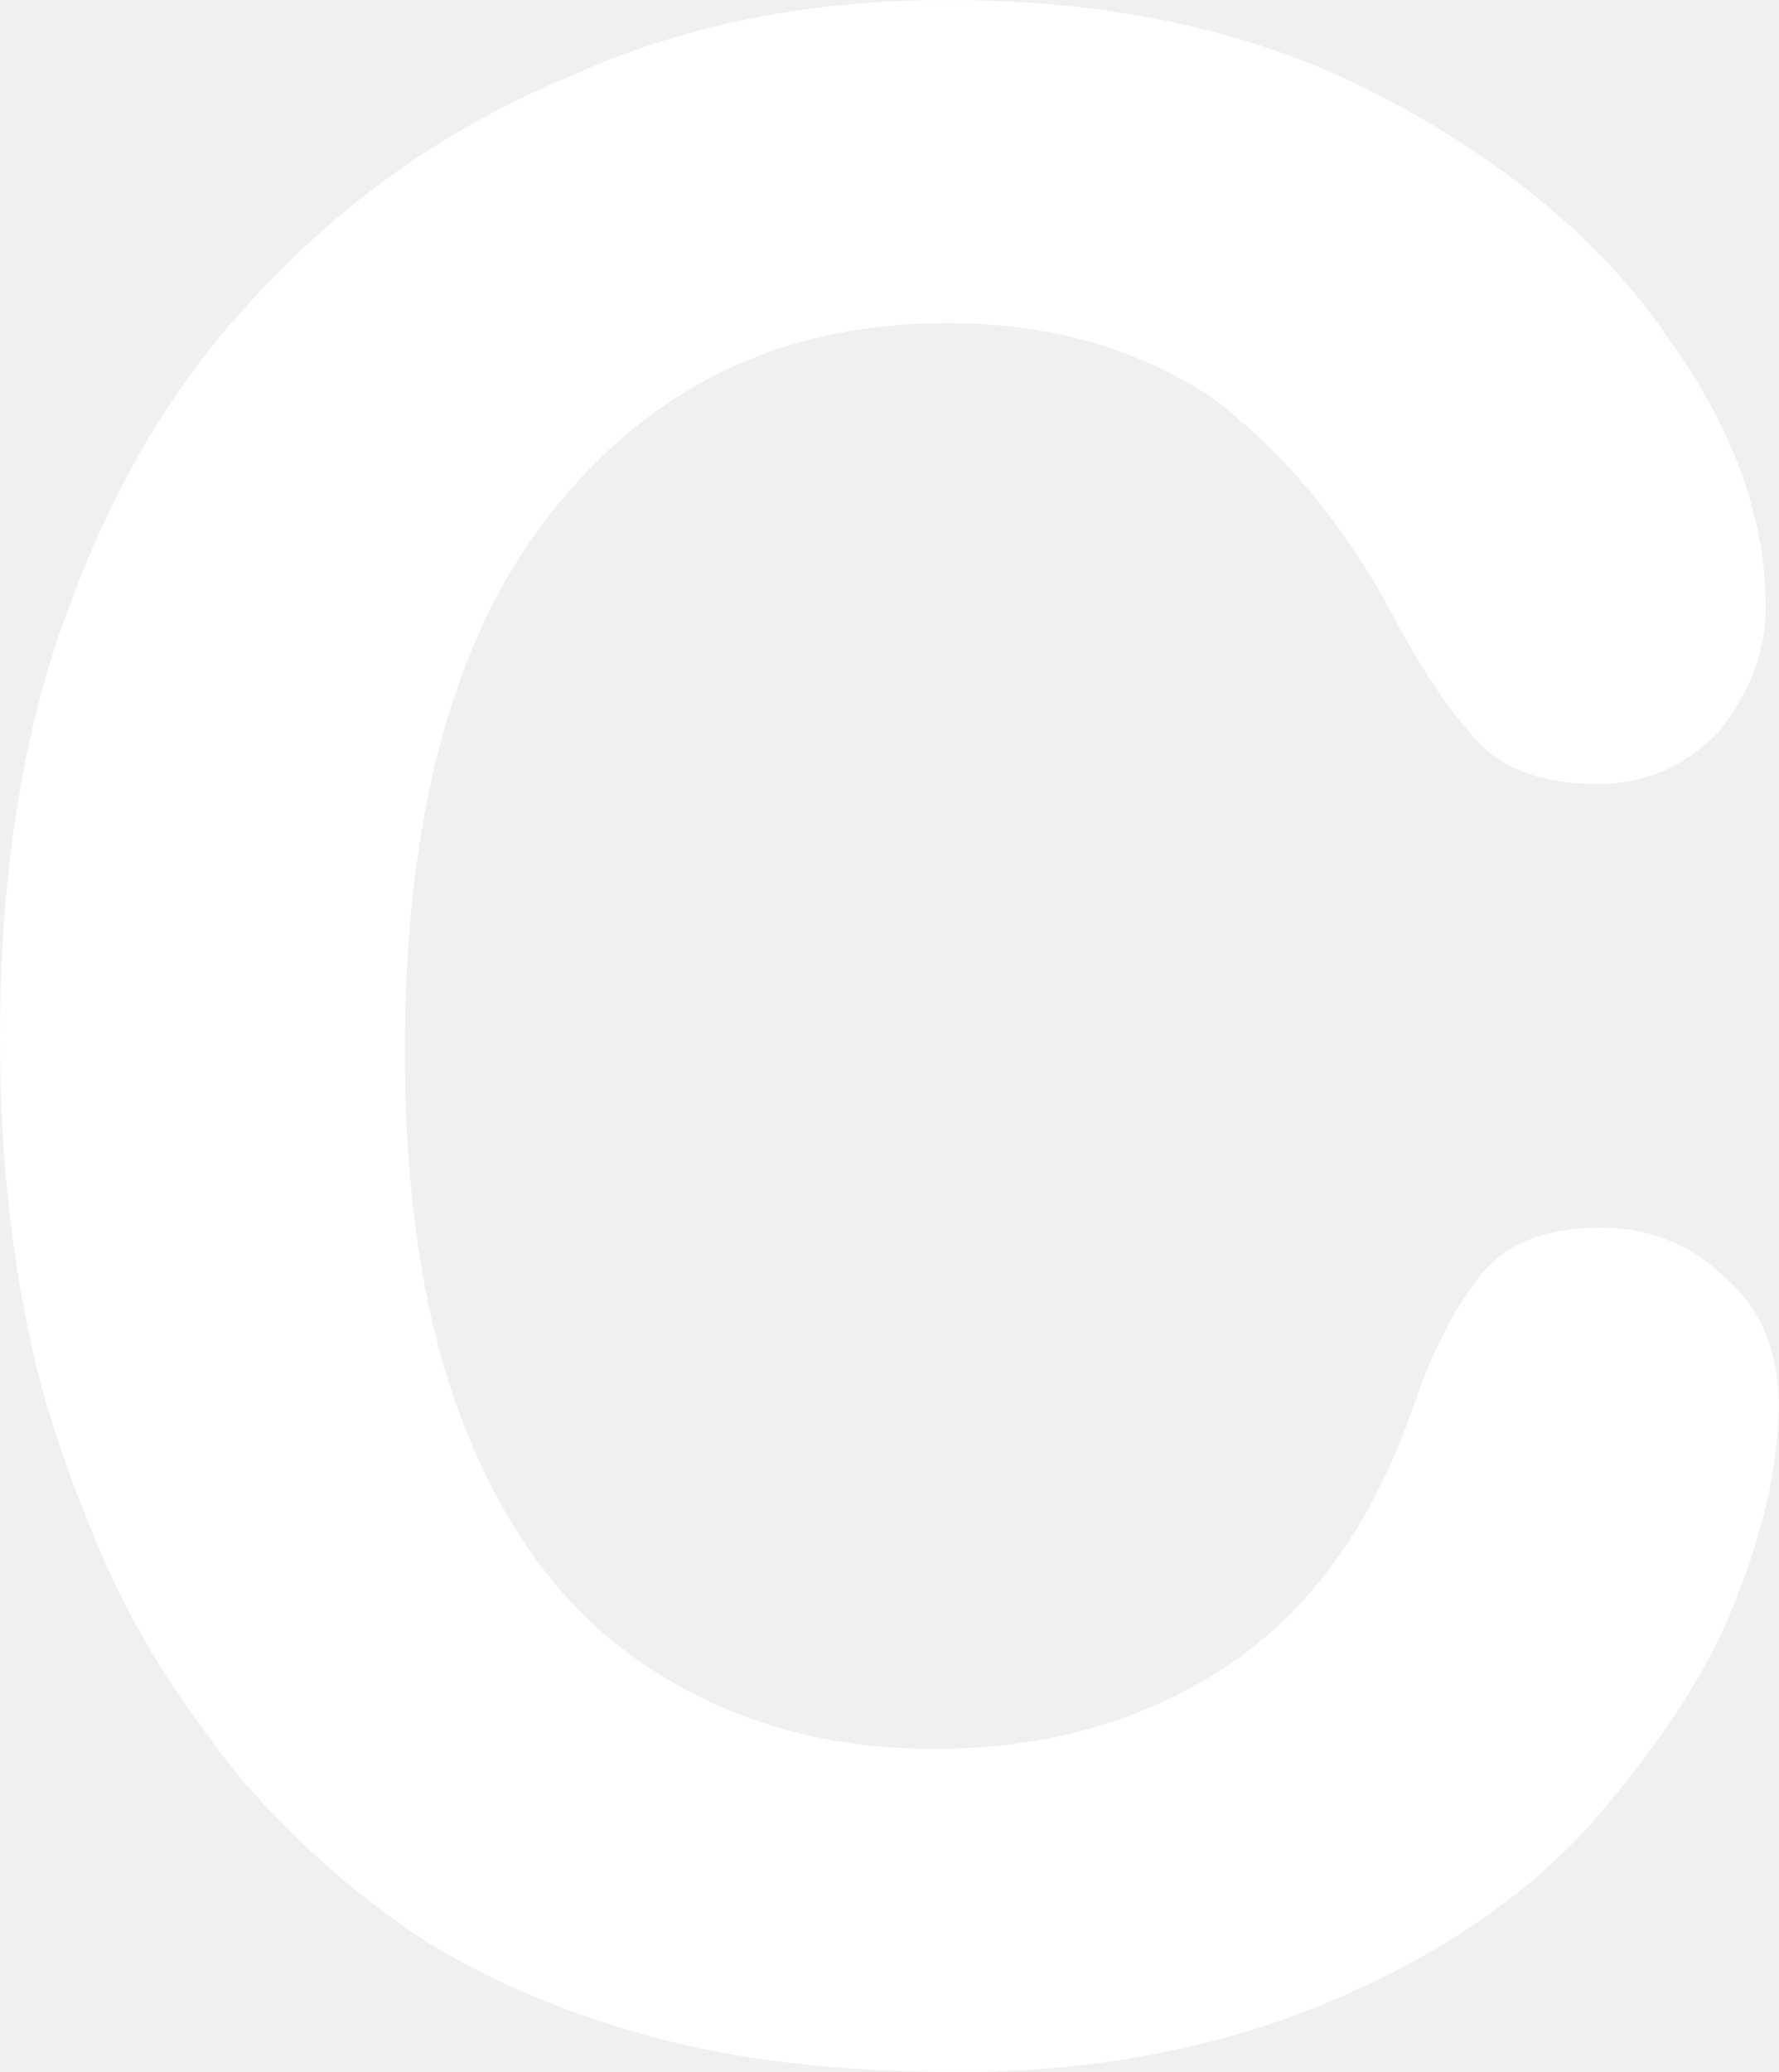
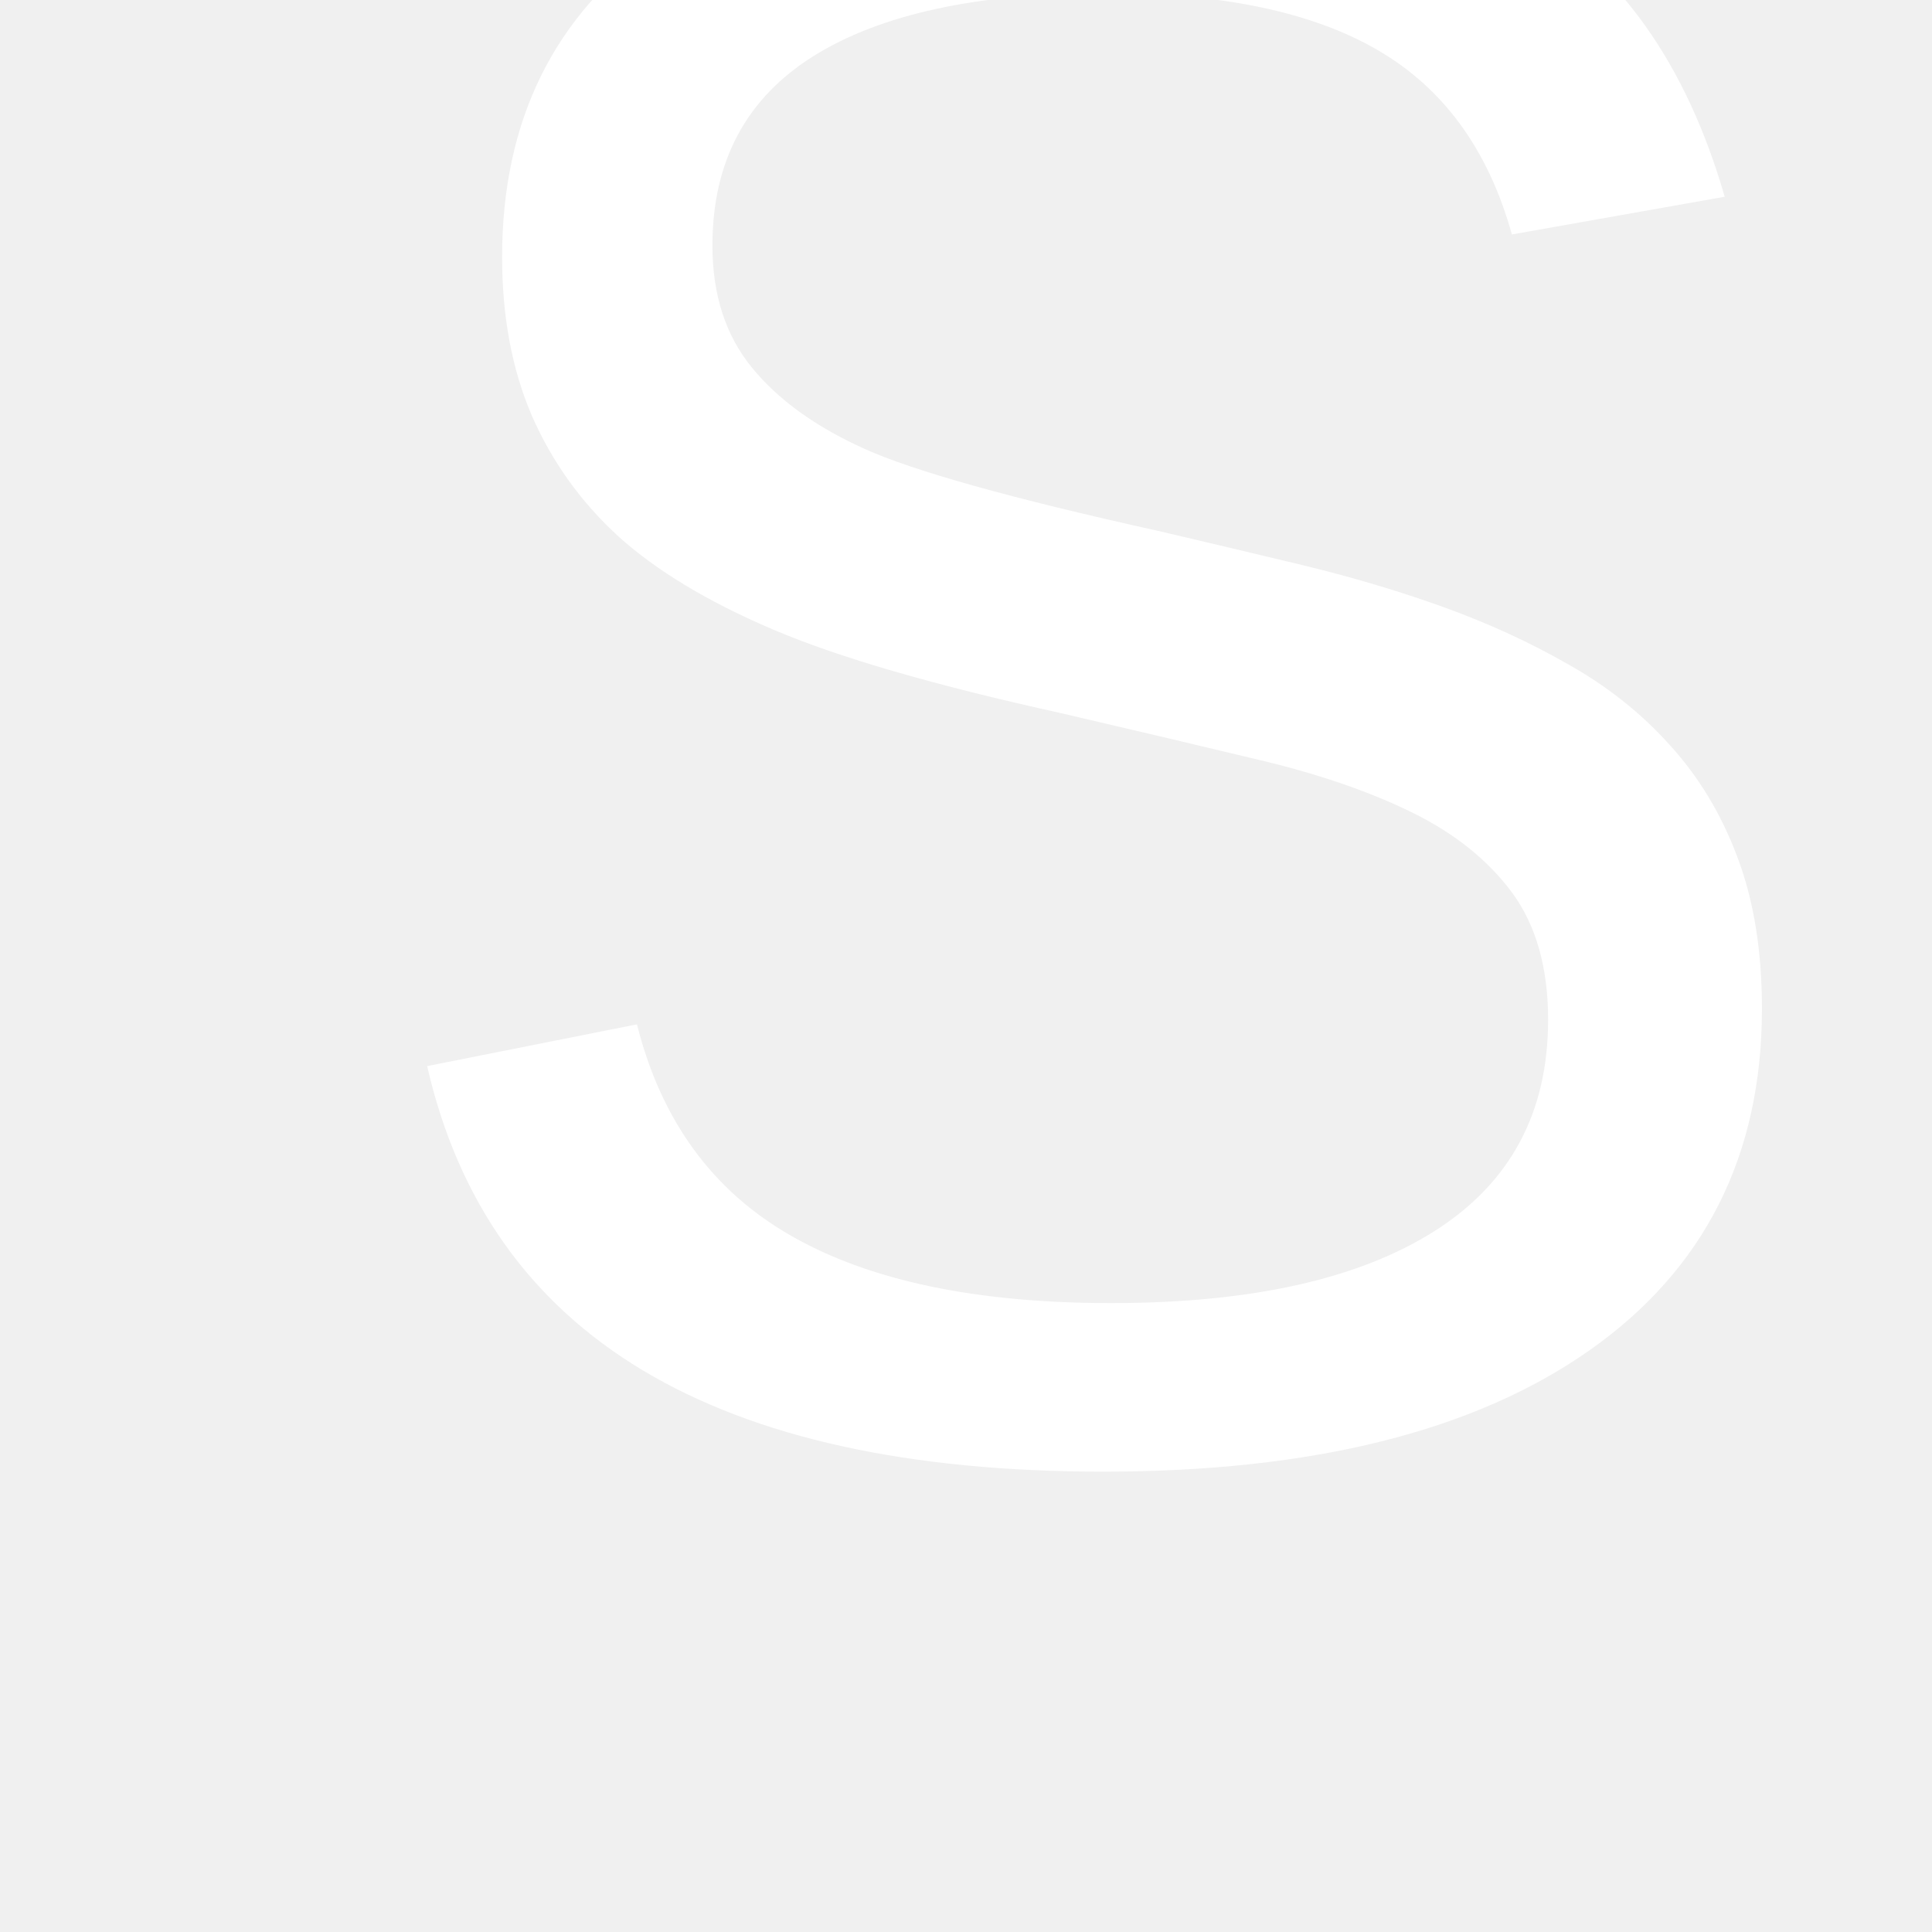
- <svg xmlns="http://www.w3.org/2000/svg" version="1.1" id="Layer_1" x="0px" y="0px" viewBox="0 0 41.3 48.1" style="enable-background:new 0 0 41.3 48.1;" xml:space="preserve">
+ <svg xmlns="http://www.w3.org/2000/svg" version="1.1" id="Layer_1" x="0px" y="0px" viewBox="0 0 60 60" style="enable-background:new 0 0 60 60;" xml:space="preserve">
  <style type="text/css">
- 	.st0{fill:#FFFFFF;}
- </style>
-   <path class="st0" d="M41.3,32.6c0,1.5-0.4,3.1-1.1,4.8c-0.7,1.7-1.9,3.4-3.4,5.1c-1.6,1.7-3.6,3-6,4s-5.3,1.6-8.5,1.6  c-2.4,0-4.7-0.2-6.7-0.7s-3.8-1.2-5.5-2.2c-1.6-1-3.1-2.3-4.5-3.9c-1.2-1.5-2.3-3.1-3.1-4.9S1,32.7,0.6,30.6c-0.4-2-0.6-4.2-0.6-6.5  c0-3.7,0.5-7.1,1.6-10c1.1-3,2.6-5.5,4.7-7.6c2-2.1,4.4-3.7,7.1-4.8C16.1,0.5,19,0,22,0c3.8,0,7.1,0.7,10,2.2s5.2,3.4,6.7,5.6  c1.6,2.2,2.3,4.3,2.3,6.3c0,1.1-0.4,2-1.1,2.9c-0.8,0.8-1.7,1.2-2.8,1.2c-1.2,0-2.1-0.3-2.7-0.9c-0.6-0.6-1.3-1.6-2-2.9  c-1.2-2.3-2.7-4-4.3-5.2c-1.7-1.1-3.7-1.7-6.1-1.7c-3.9,0-6.9,1.5-9.2,4.4S9.4,19,9.4,24.4c0,3.6,0.5,6.6,1.5,9s2.4,4.2,4.3,5.4  c1.9,1.2,4,1.8,6.5,1.8c2.7,0,5-0.7,6.9-2s3.3-3.3,4.2-5.9c0.4-1.2,0.9-2.2,1.5-3s1.5-1.2,2.9-1.2c1.1,0,2.1,0.4,2.9,1.2  C40.9,30.4,41.3,31.4,41.3,32.6z" />
+         .st0 { fill: #FFFFFF; font-family: Arial, sans-serif; font-size: 72px;}
+     </style>
+   <text x="10" y="45" class="st0">S</text>
</svg>
